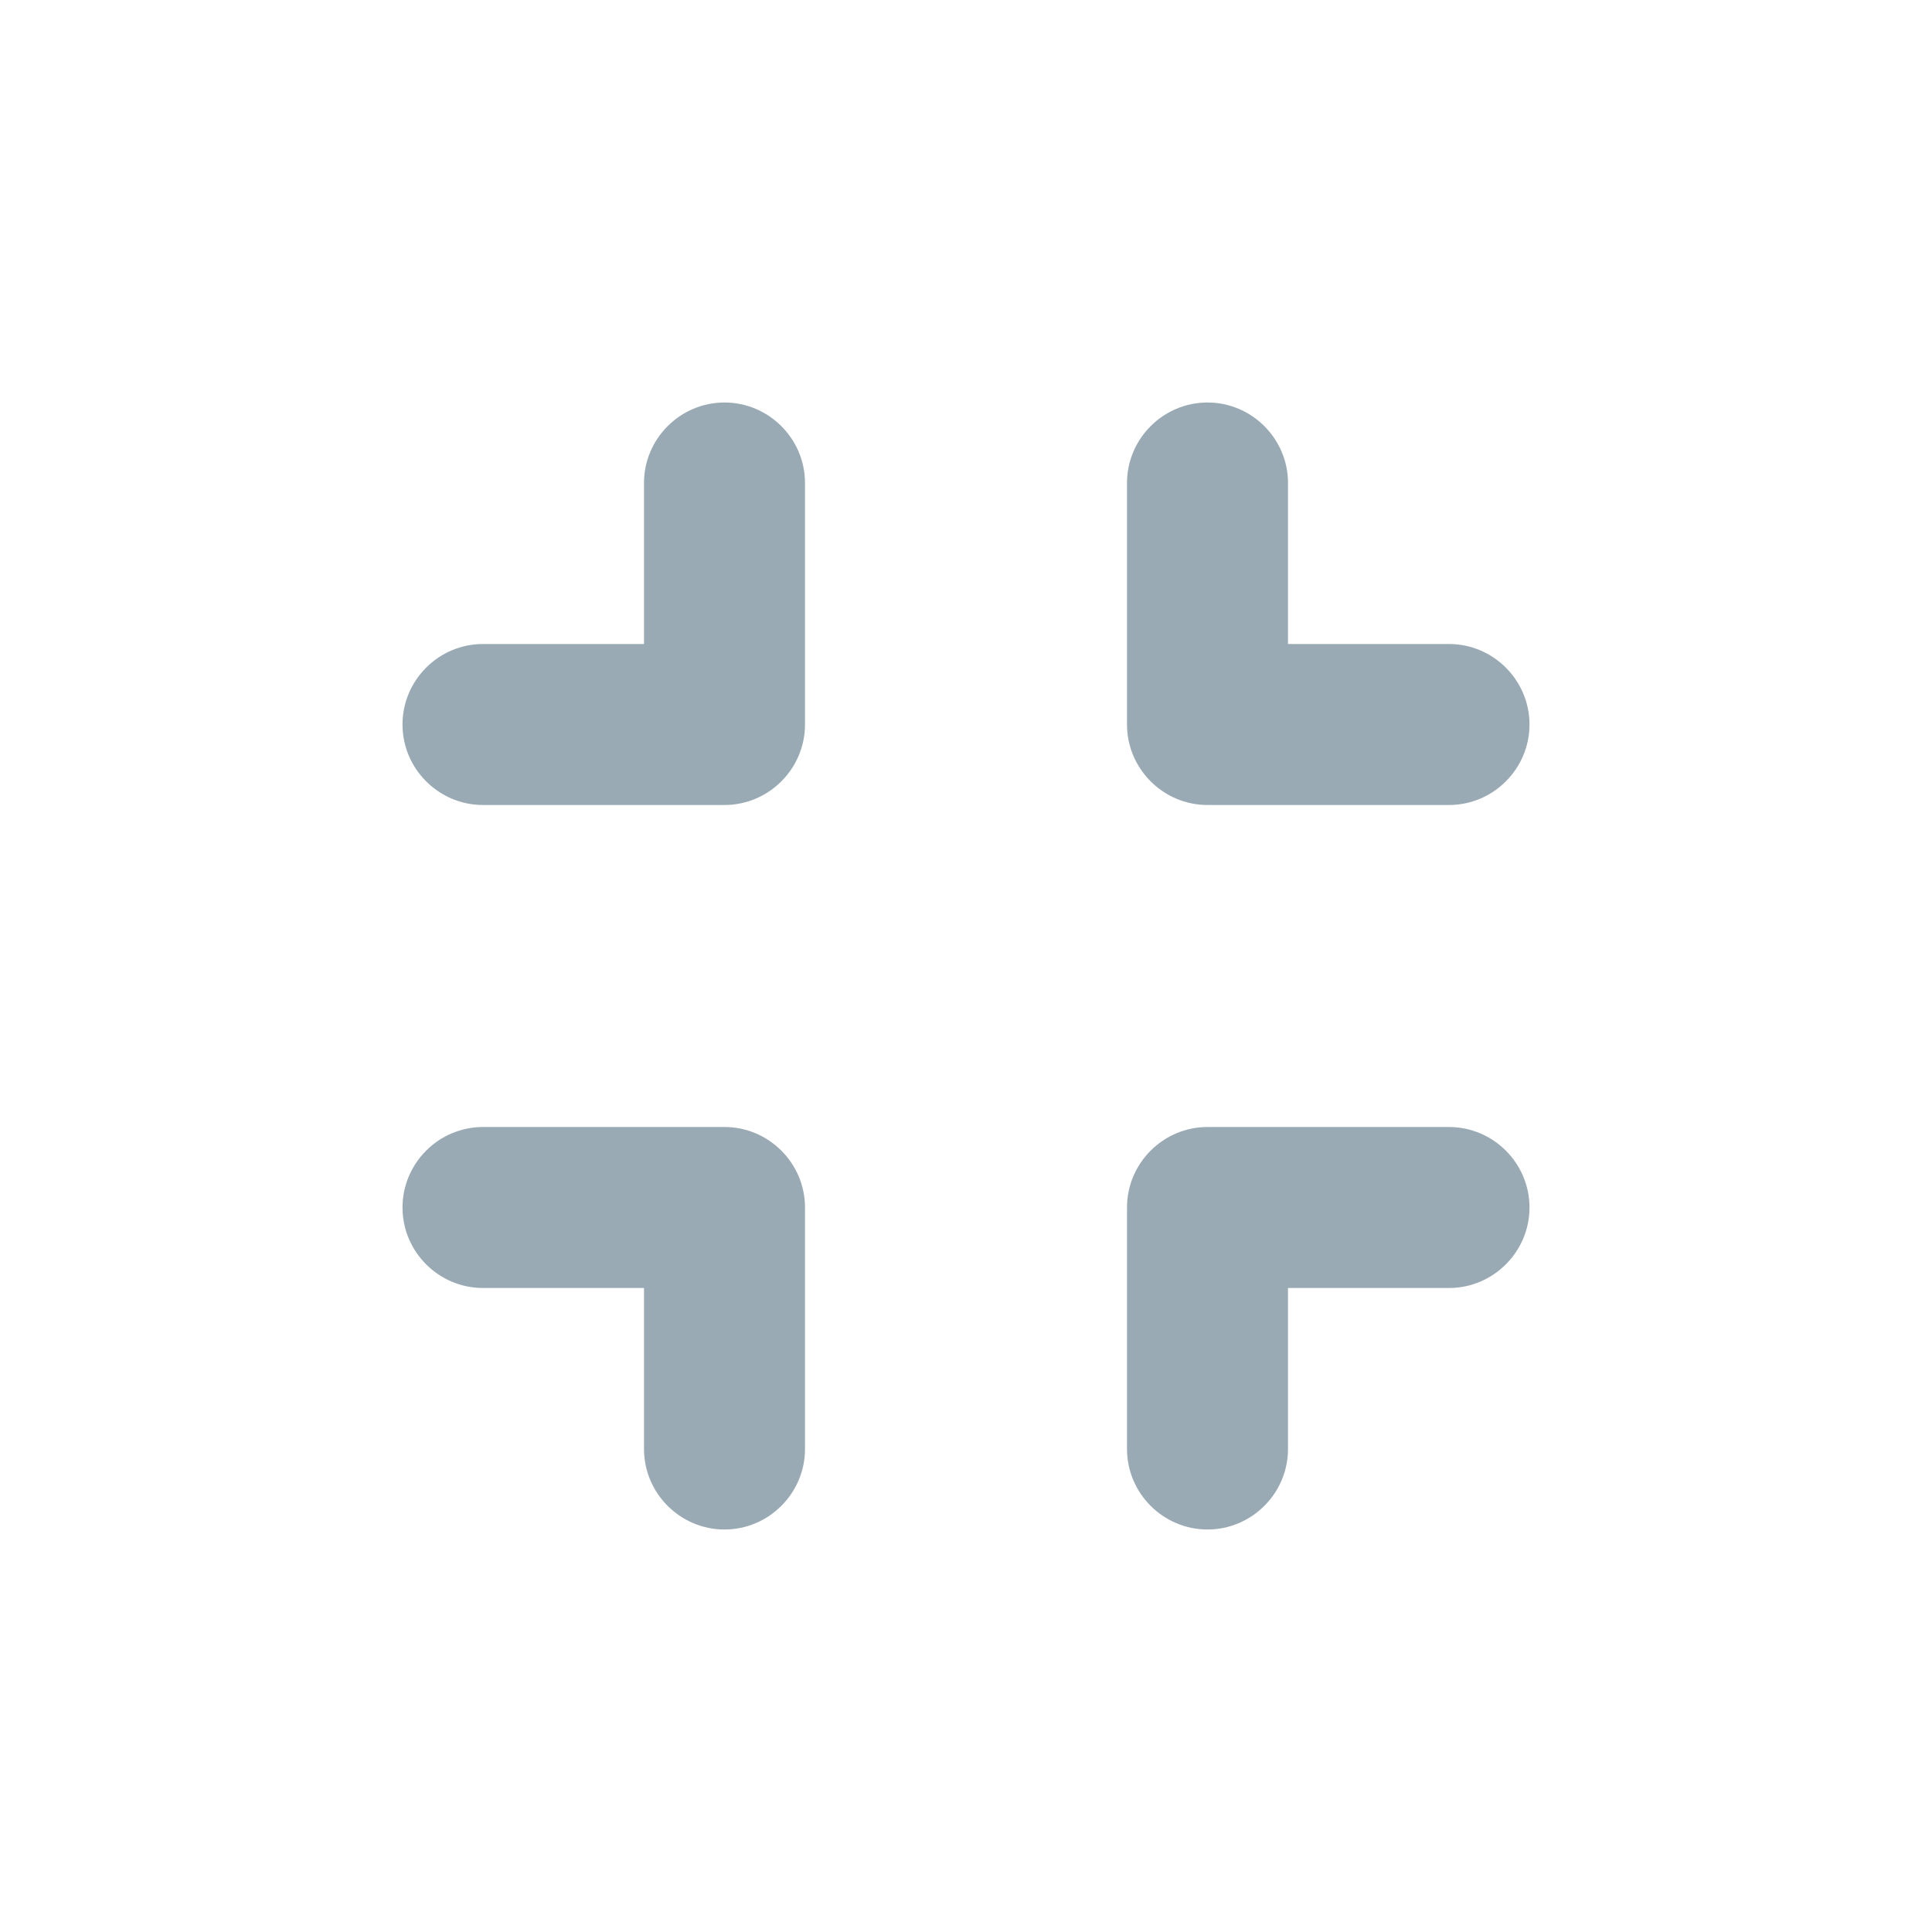
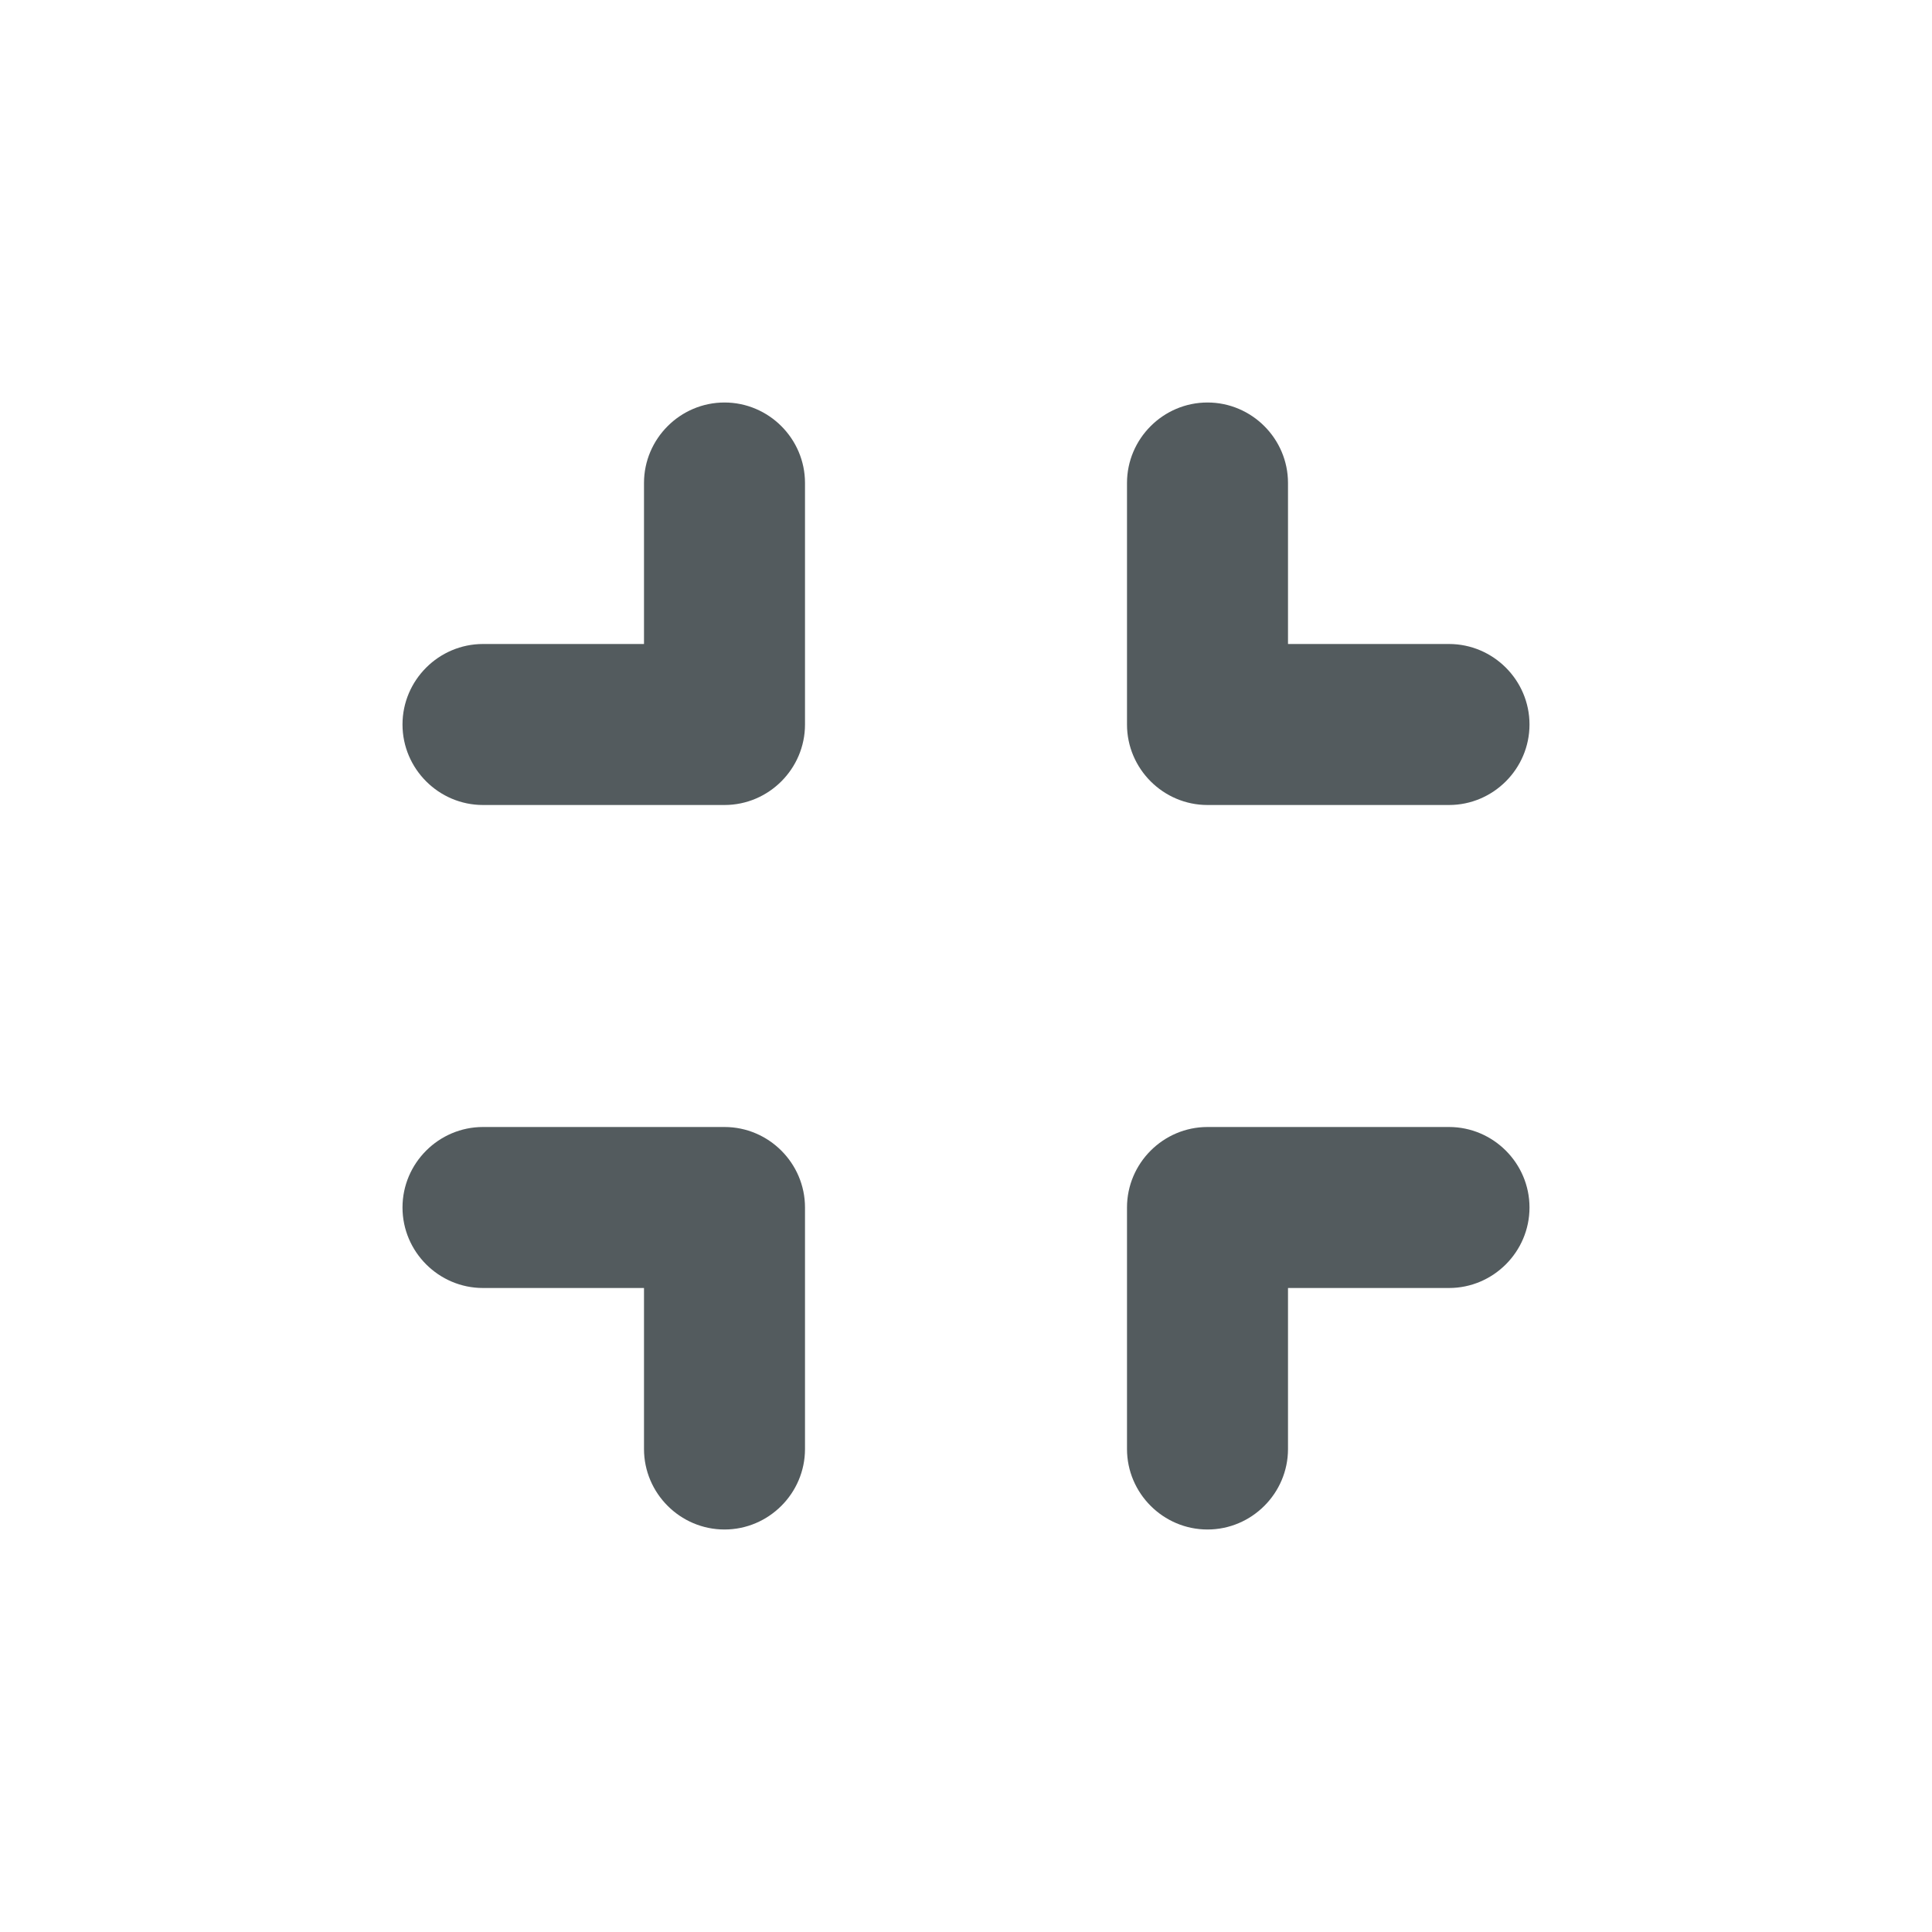
<svg xmlns="http://www.w3.org/2000/svg" width="24" height="24" viewBox="0 0 24 24">
  <path fill="none" d="M0 0h24v24H0V0z" />
-   <path fill="#99AAB5" d="M6 16h2v2c0 .55.45 1 1 1s1-.45 1-1v-3c0-.55-.45-1-1-1H6c-.55 0-1 .45-1 1s.45 1 1 1zm2-8H6c-.55 0-1 .45-1 1s.45 1 1 1h3c.55 0 1-.45 1-1V6c0-.55-.45-1-1-1s-1 .45-1 1v2zm7 11c.55 0 1-.45 1-1v-2h2c.55 0 1-.45 1-1s-.45-1-1-1h-3c-.55 0-1 .45-1 1v3c0 .55.45 1 1 1zm1-11V6c0-.55-.45-1-1-1s-1 .45-1 1v3c0 .55.45 1 1 1h3c.55 0 1-.45 1-1s-.45-1-1-1h-2z" />
+   <path fill="#535B5E" d="M6 16h2v2c0 .55.45 1 1 1s1-.45 1-1v-3c0-.55-.45-1-1-1H6c-.55 0-1 .45-1 1s.45 1 1 1zm2-8H6c-.55 0-1 .45-1 1s.45 1 1 1h3c.55 0 1-.45 1-1V6c0-.55-.45-1-1-1s-1 .45-1 1v2zm7 11c.55 0 1-.45 1-1v-2h2c.55 0 1-.45 1-1s-.45-1-1-1h-3c-.55 0-1 .45-1 1v3c0 .55.45 1 1 1zm1-11V6c0-.55-.45-1-1-1s-1 .45-1 1v3c0 .55.45 1 1 1h3c.55 0 1-.45 1-1s-.45-1-1-1h-2z" />
</svg>
